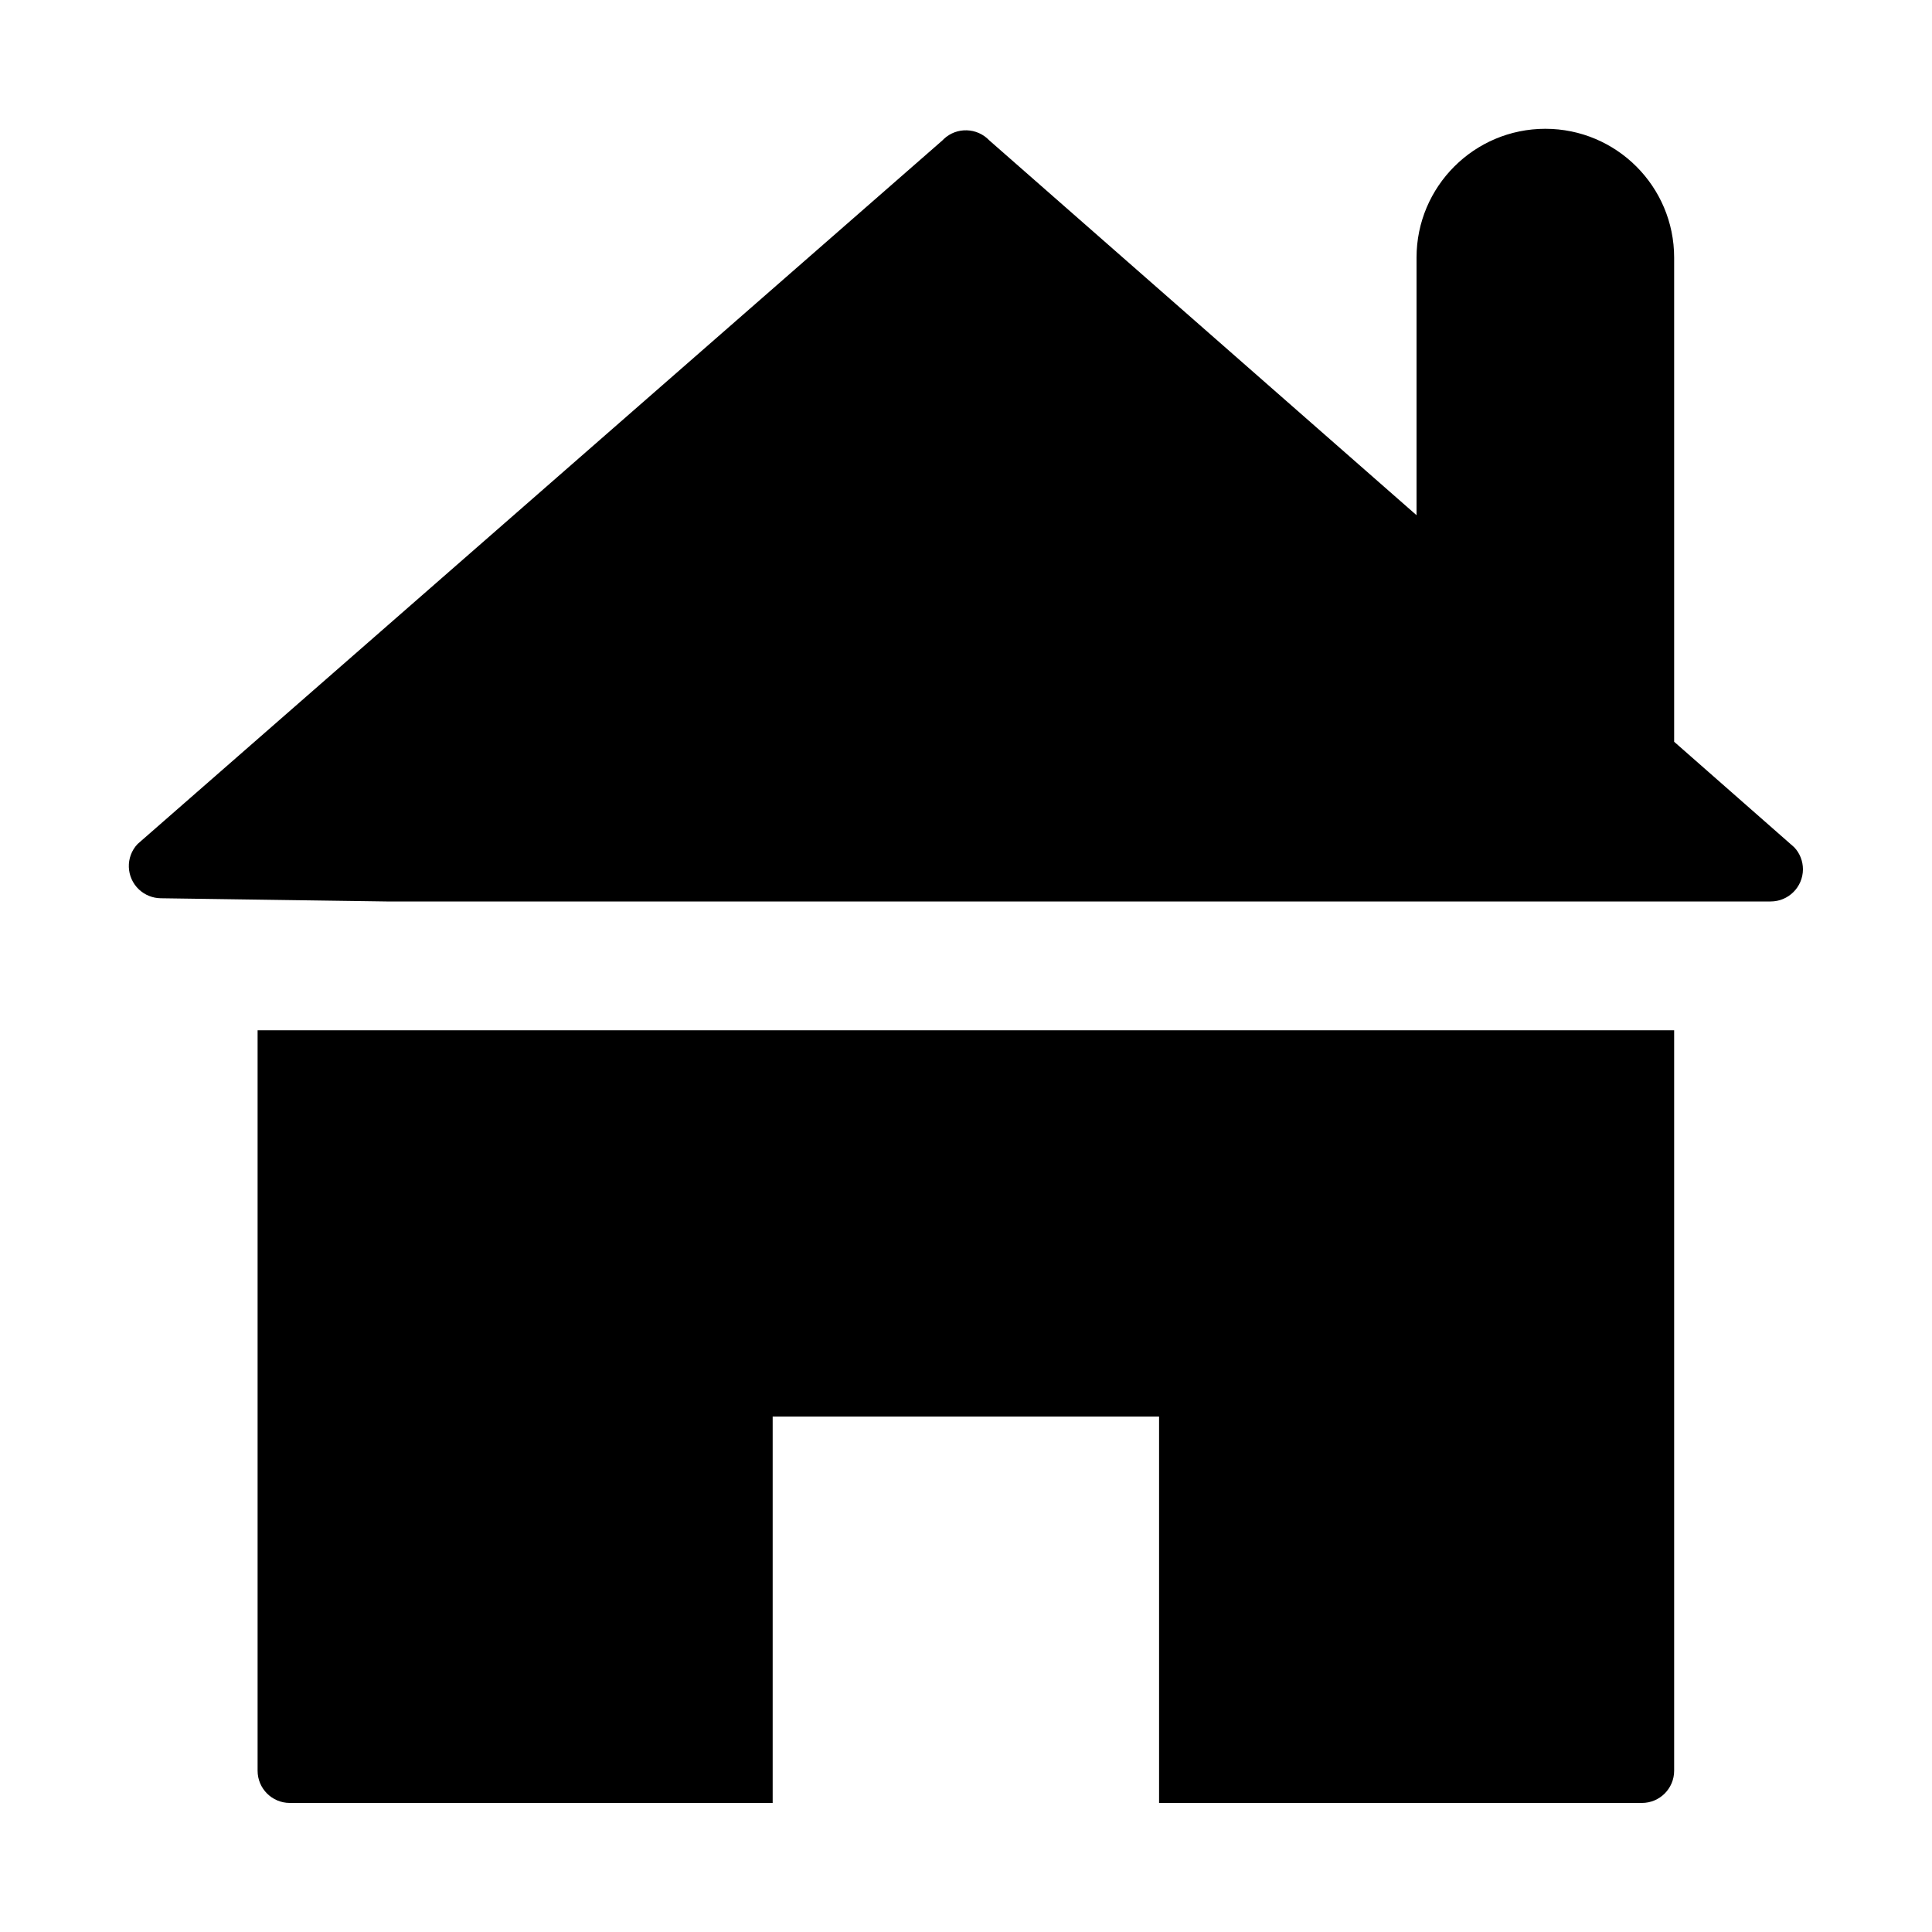
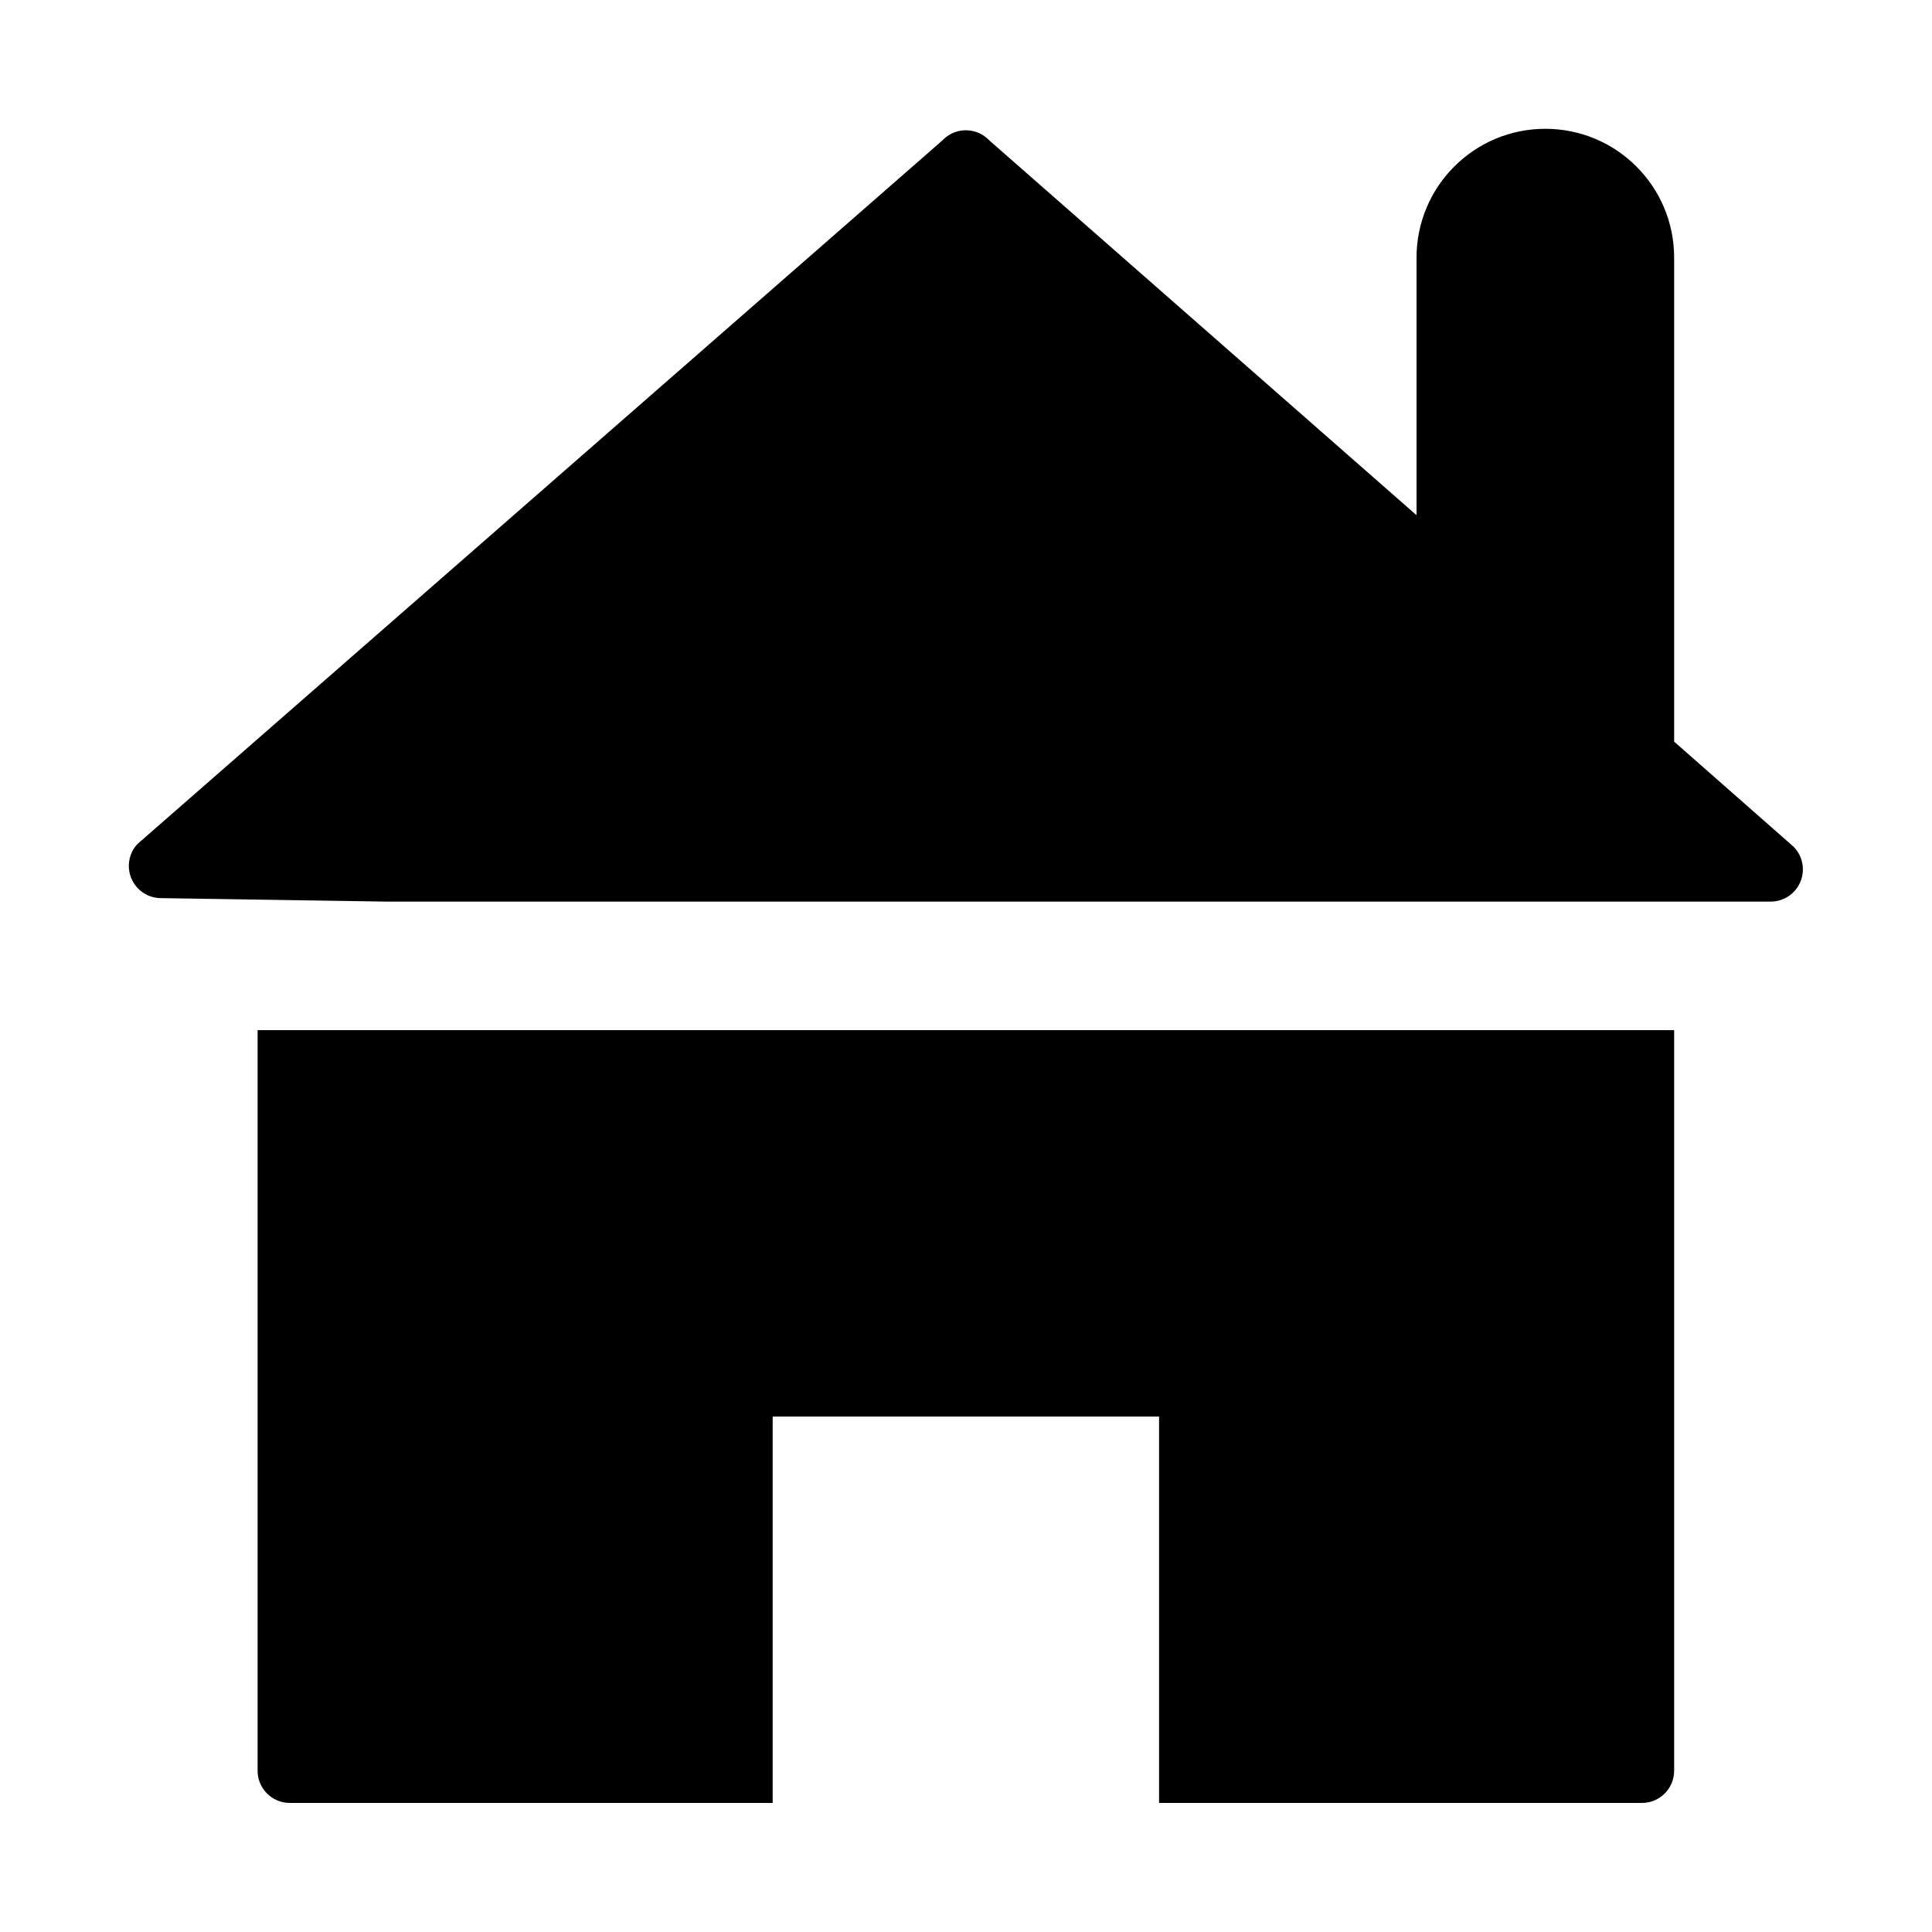
- <svg xmlns="http://www.w3.org/2000/svg" version="1.1" width="15" height="15" viewBox="0 0 15 15" id="home">
-   <path d="M2,13.748c0,0.138,0.112,0.25,0.25,0.25h3.749v-3h3v3h3.749c0.138,0,0.25-0.112,0.25-0.25V7.999H2  C2,7.999,2,13.748,2,13.748z M13.93,6.578l-0.932-0.819V2c0-0.552-0.448-1-1-1s-1,0.448-1,1v2L7.681,1.09  C7.586,0.99,7.428,0.985,7.328,1.079L7.317,1.09L1.068,6.553C0.973,6.654,0.979,6.812,1.079,6.906  C1.125,6.949,1.185,6.973,1.247,6.974L3,6.999h10.747c0.138,0,0.25-0.111,0.251-0.249  C13.998,6.686,13.974,6.624,13.93,6.578V6.578z" />
+ <svg xmlns="http://www.w3.org/2000/svg" width="15" height="15" viewBox="0 0 15 15">
+   <path d="M2 13.748c0 .138.112.25.25.25h3.749v-3h3v3h3.749a.25.25 0 0 0 .25-.25v-5.75H2zm11.93-7.17-.932-.82V2a1 1 0 1 0-2 0v2L7.681 1.09a.25.25 0 0 0-.353-.011l-.011.011-6.25 5.463a.25.25 0 0 0 .18.42L3 7h10.747a.25.25 0 0 0 .183-.421" />
</svg>
